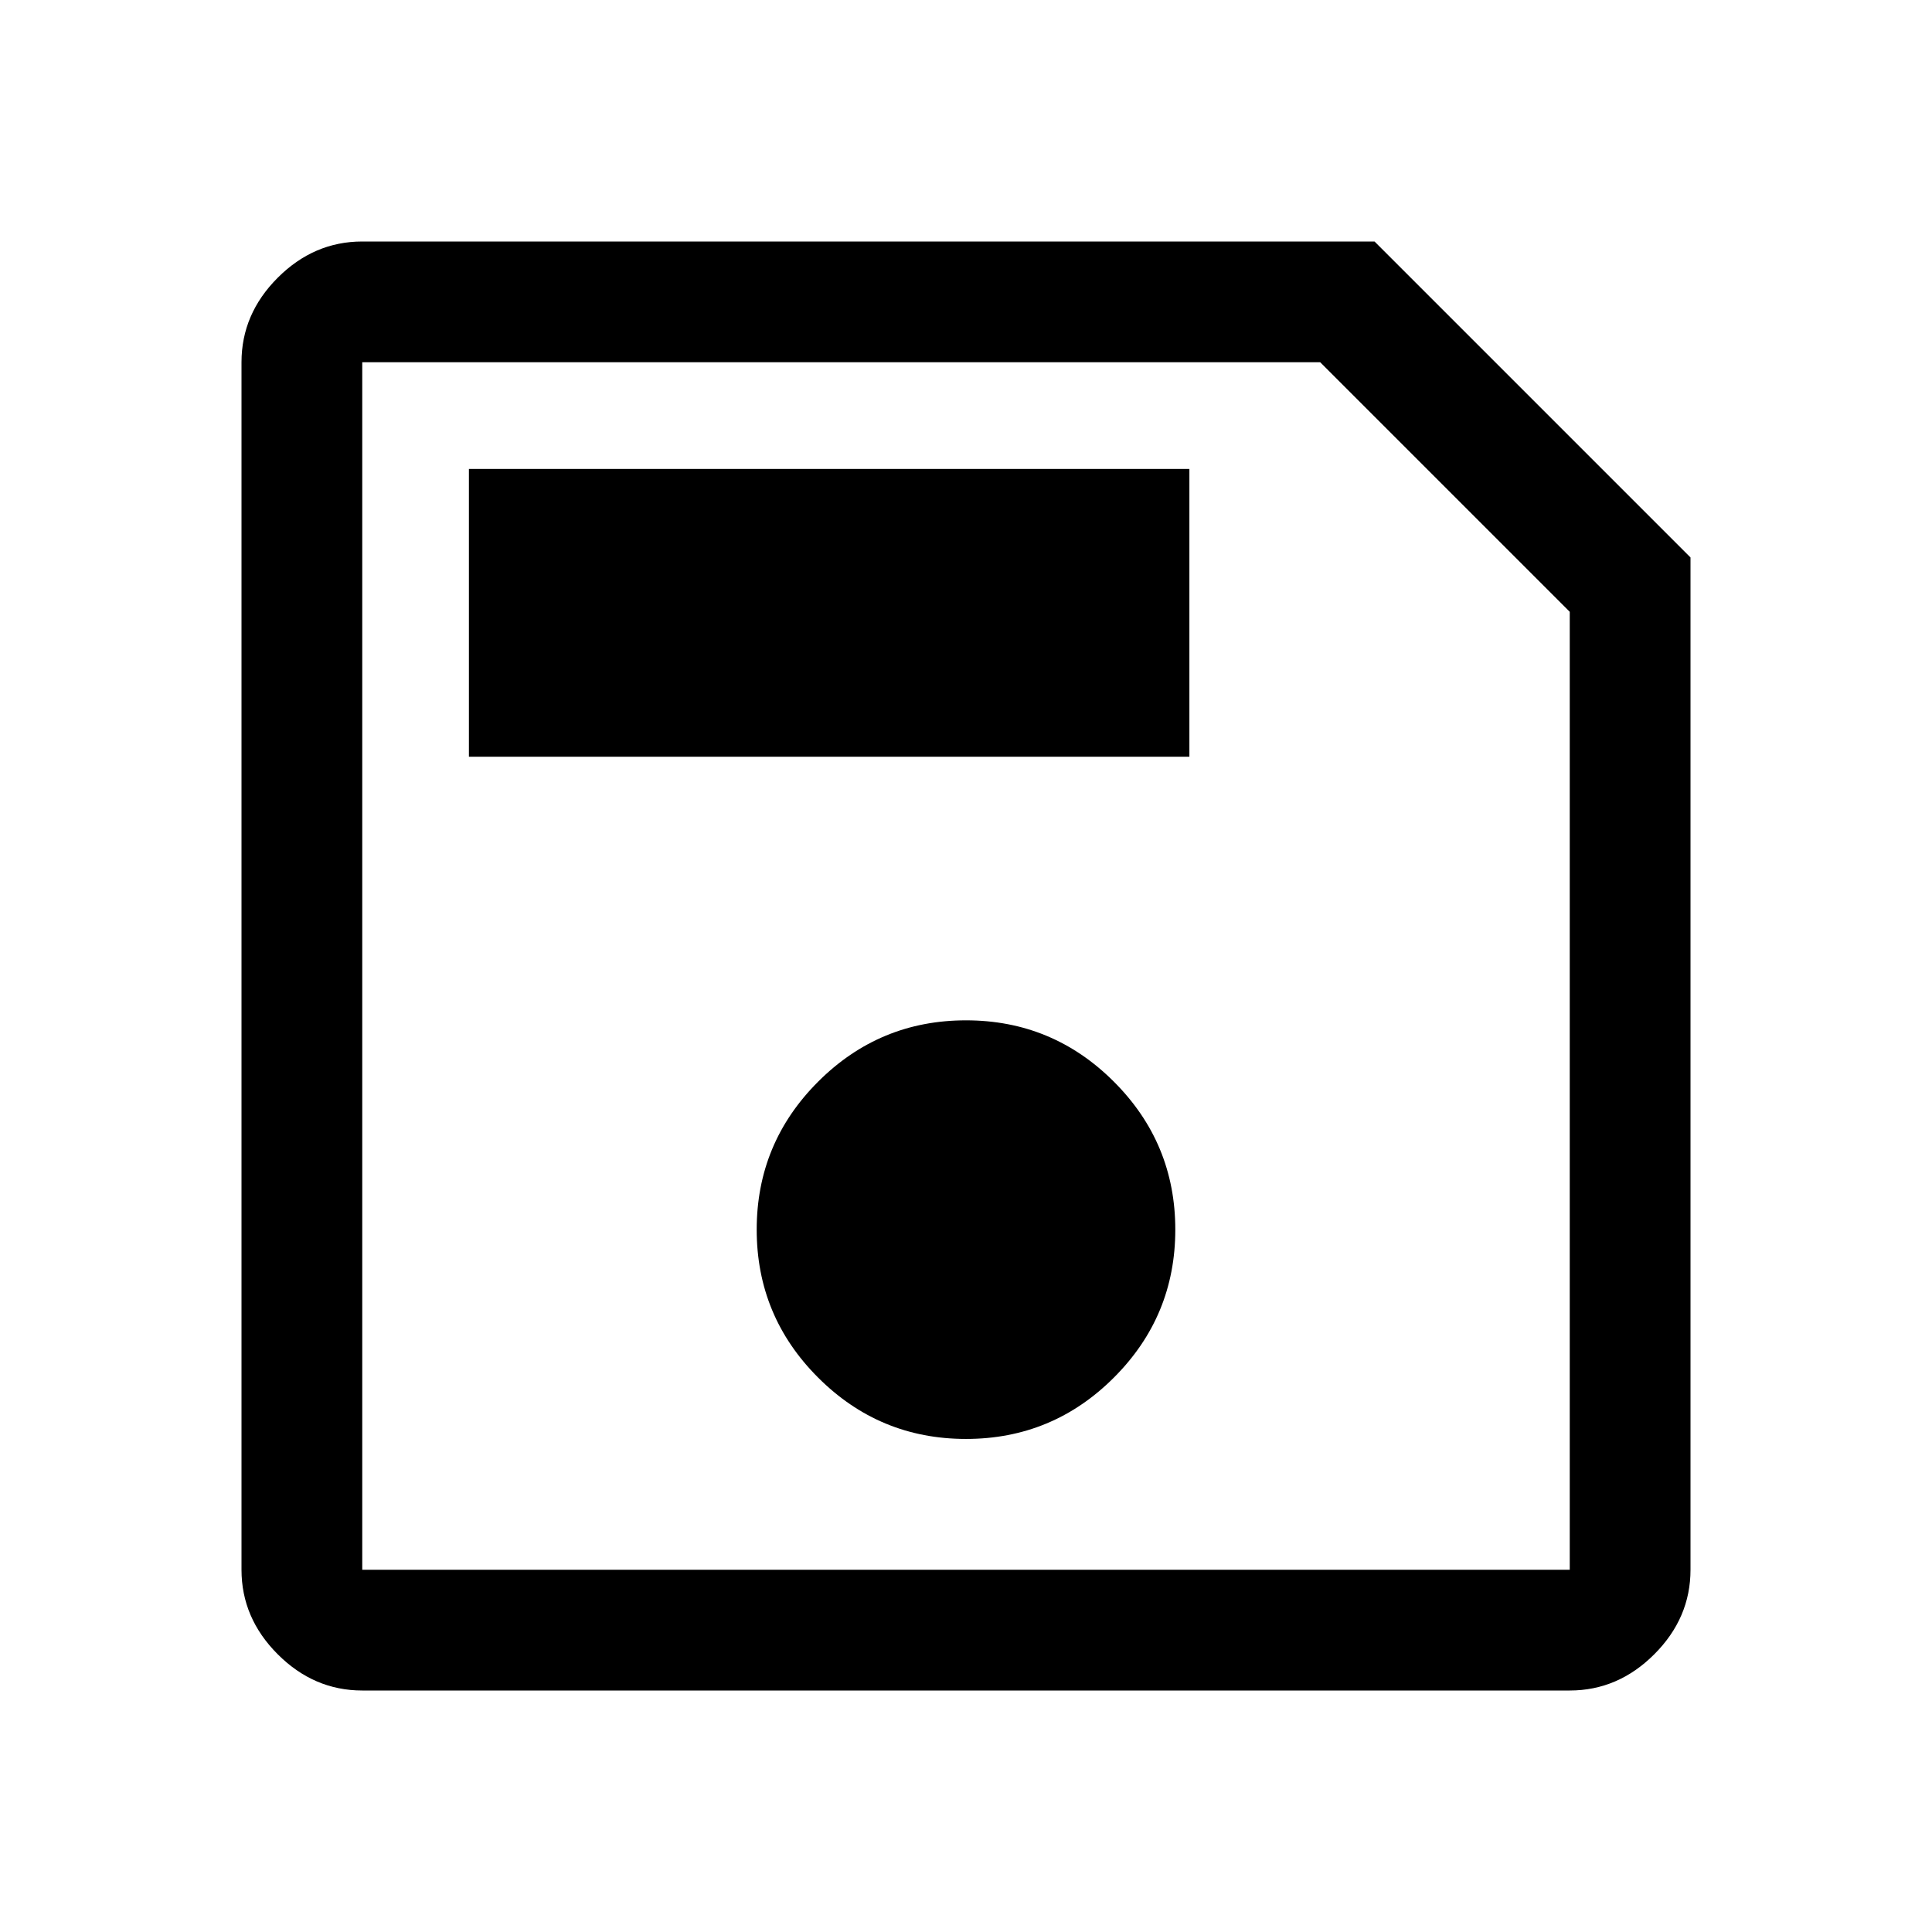
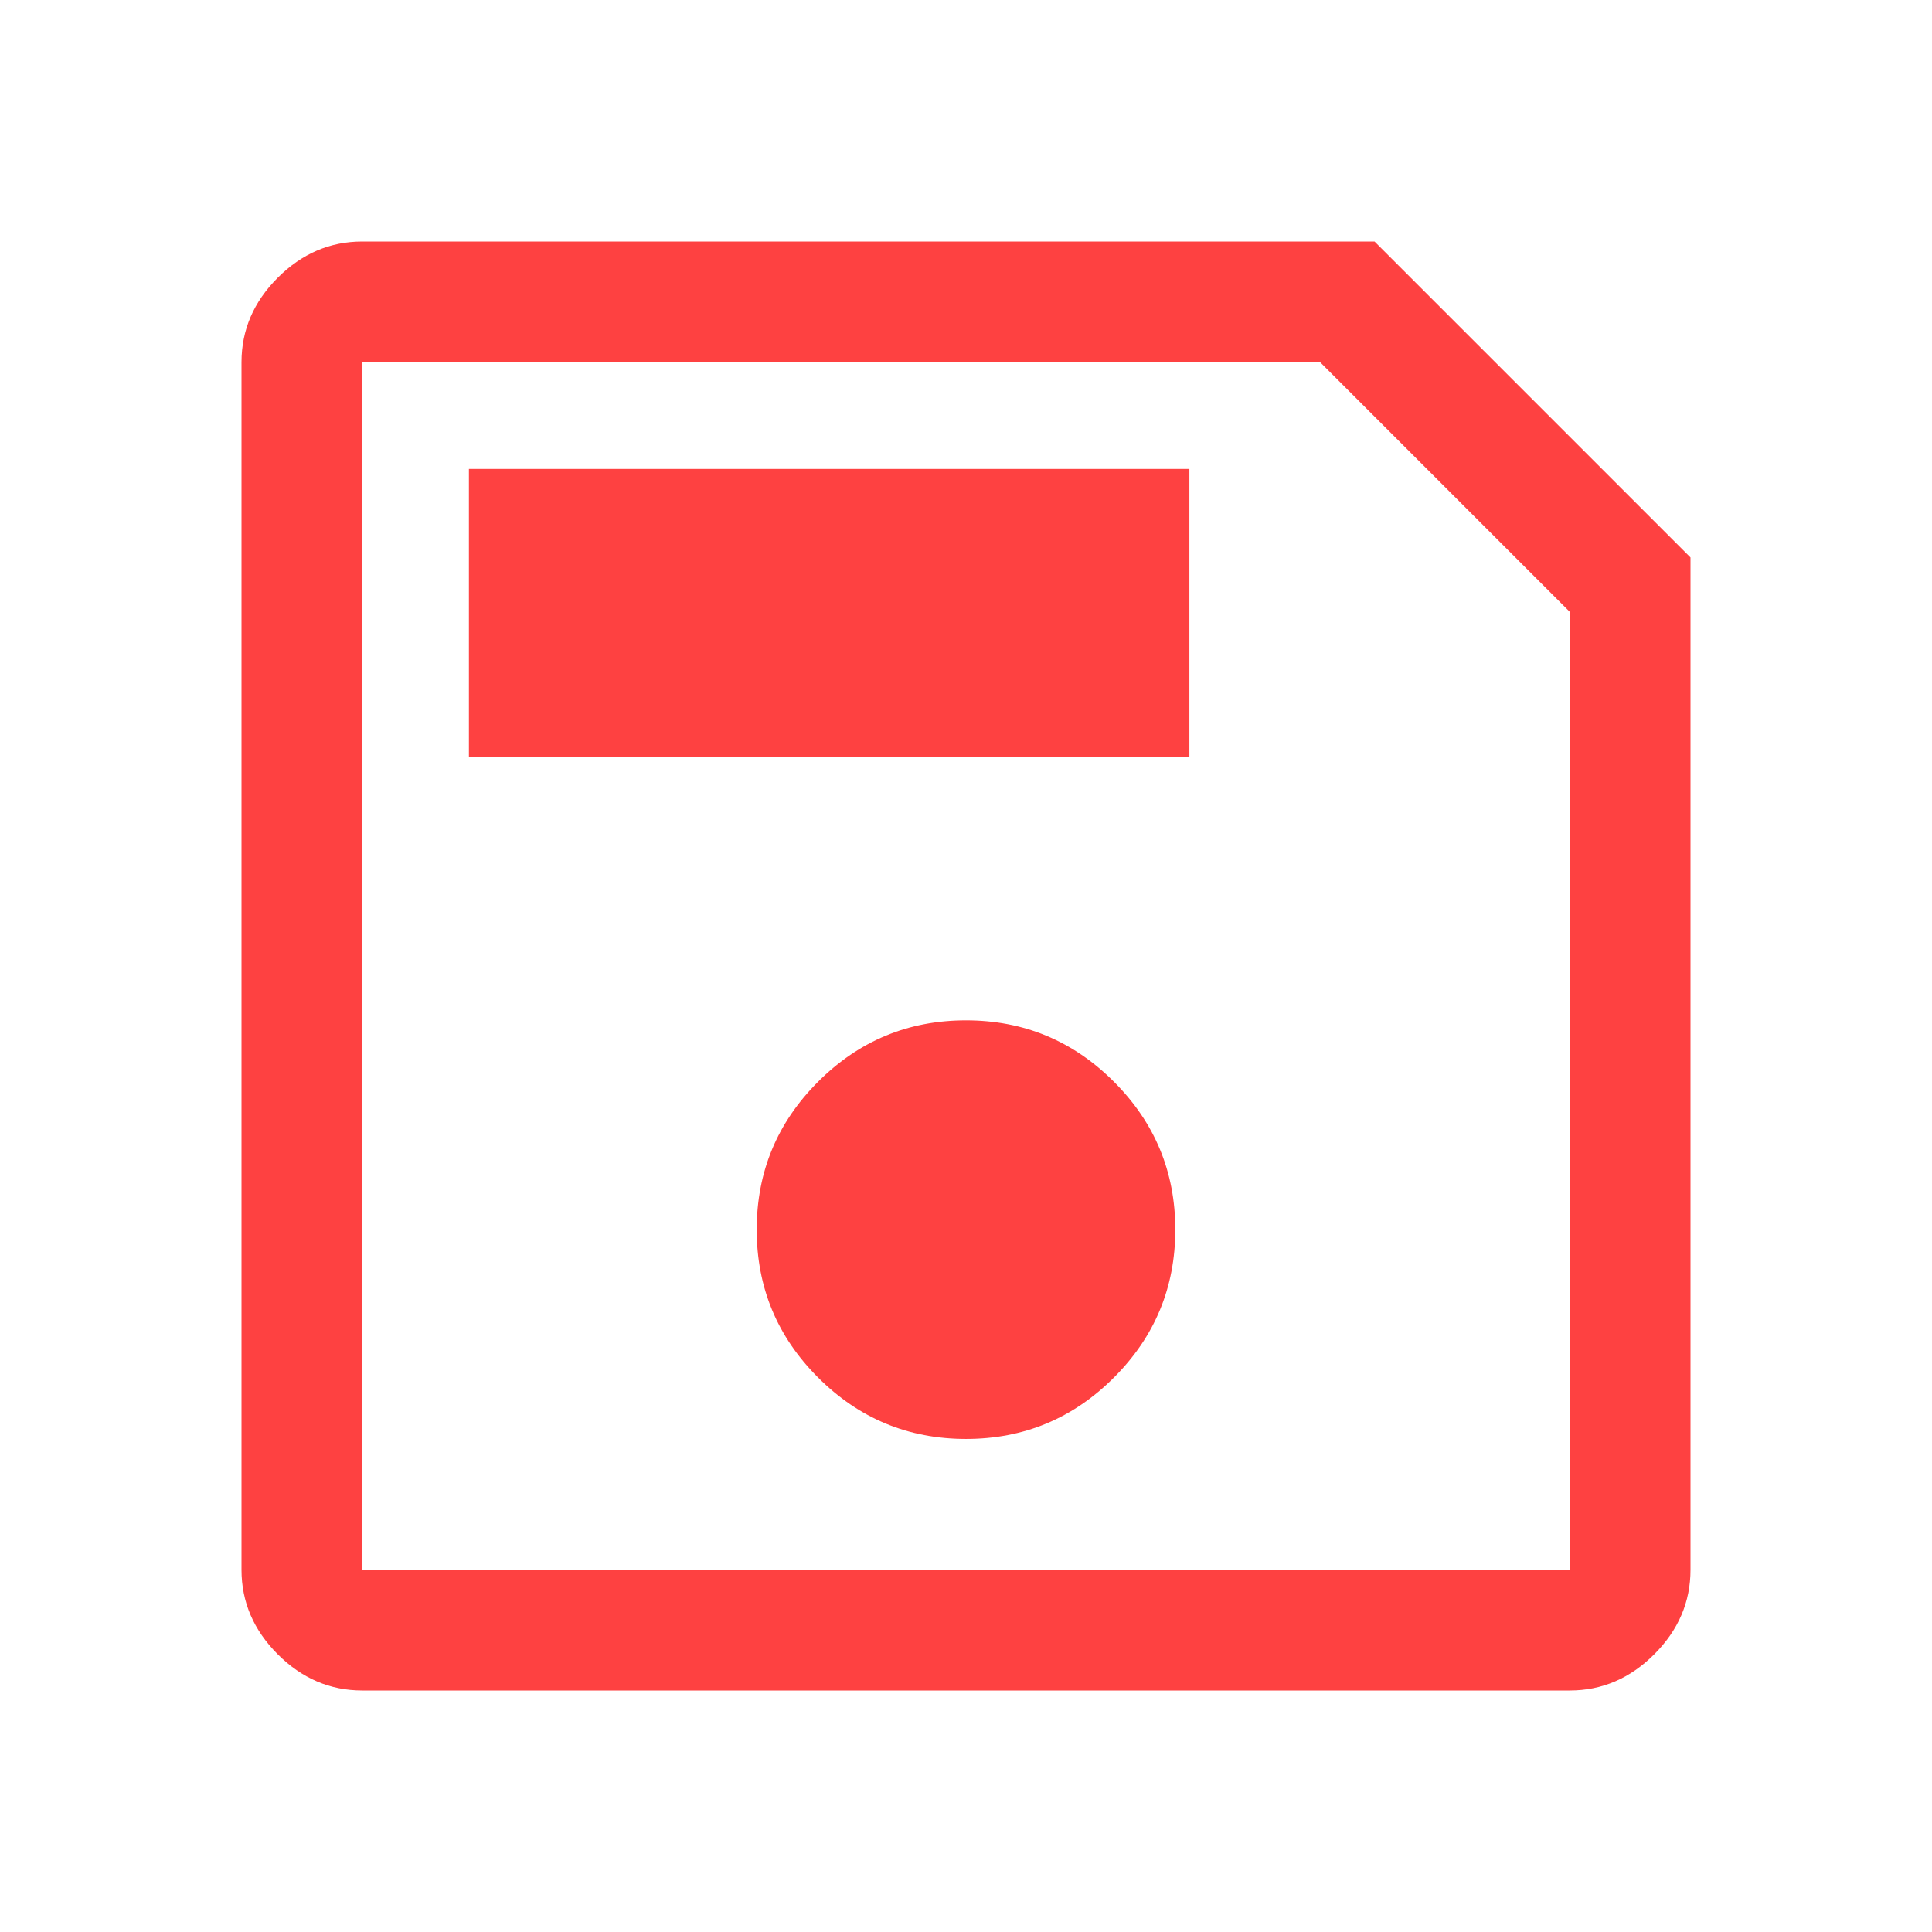
<svg xmlns="http://www.w3.org/2000/svg" height="48" width="48">
-   <path d="M42 13.85V39q0 1.2-.9 2.1-.9.9-2.1.9H9q-1.2 0-2.1-.9Q6 40.2 6 39V9q0-1.2.9-2.1Q7.8 6 9 6h25.15Zm-3 1.35L32.8 9H9v30h30ZM24 35.75q2.15 0 3.675-1.525T29.2 30.55q0-2.15-1.525-3.675T24 25.35q-2.15 0-3.675 1.525T18.8 30.55q0 2.15 1.525 3.675T24 35.75ZM11.65 18.8h17.9v-7.15h-17.9ZM9 15.2V39 9Z" />
+   <path fill="#fe4141" d="M42 13.85V39q0 1.2-.9 2.1-.9.9-2.1.9H9q-1.2 0-2.1-.9Q6 40.2 6 39V9q0-1.2.9-2.1Q7.8 6 9 6h25.15Zm-3 1.35L32.8 9H9v30h30ZM24 35.75q2.15 0 3.675-1.525T29.2 30.55q0-2.15-1.525-3.675T24 25.35q-2.15 0-3.675 1.525T18.8 30.55q0 2.15 1.525 3.675T24 35.75ZM11.65 18.8h17.9v-7.15h-17.9ZM9 15.2V39 9Z" />
</svg>
